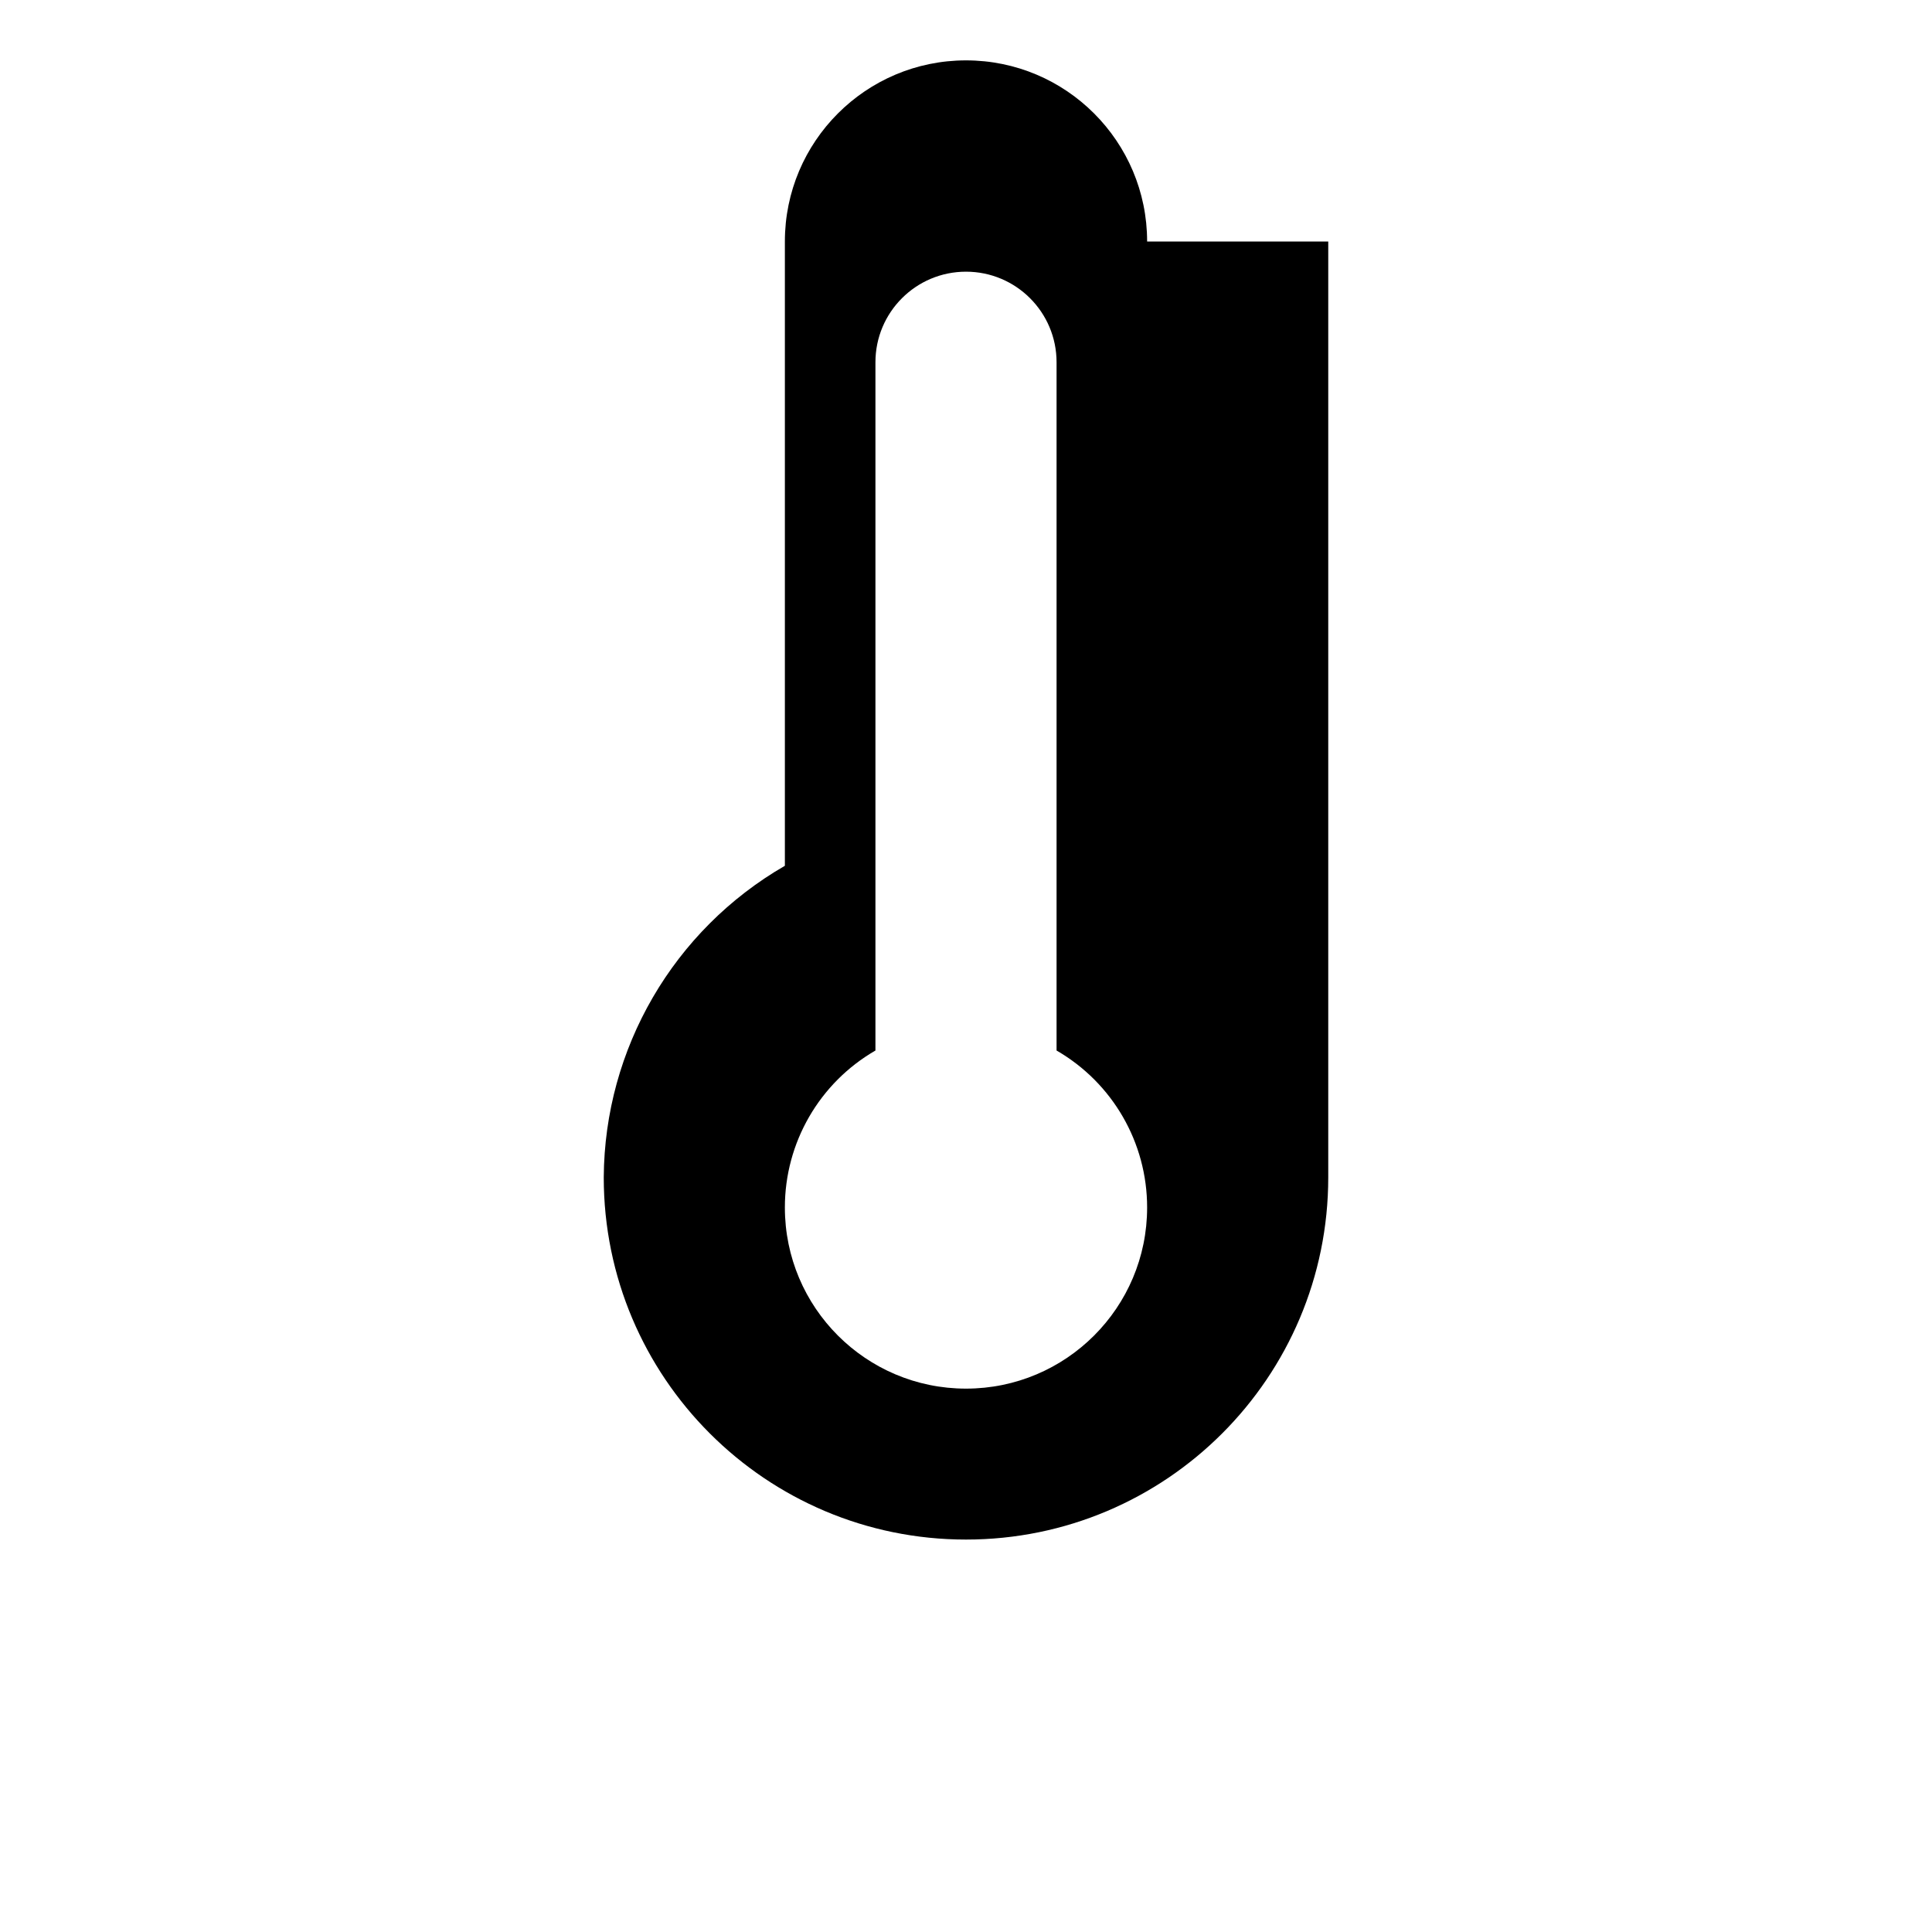
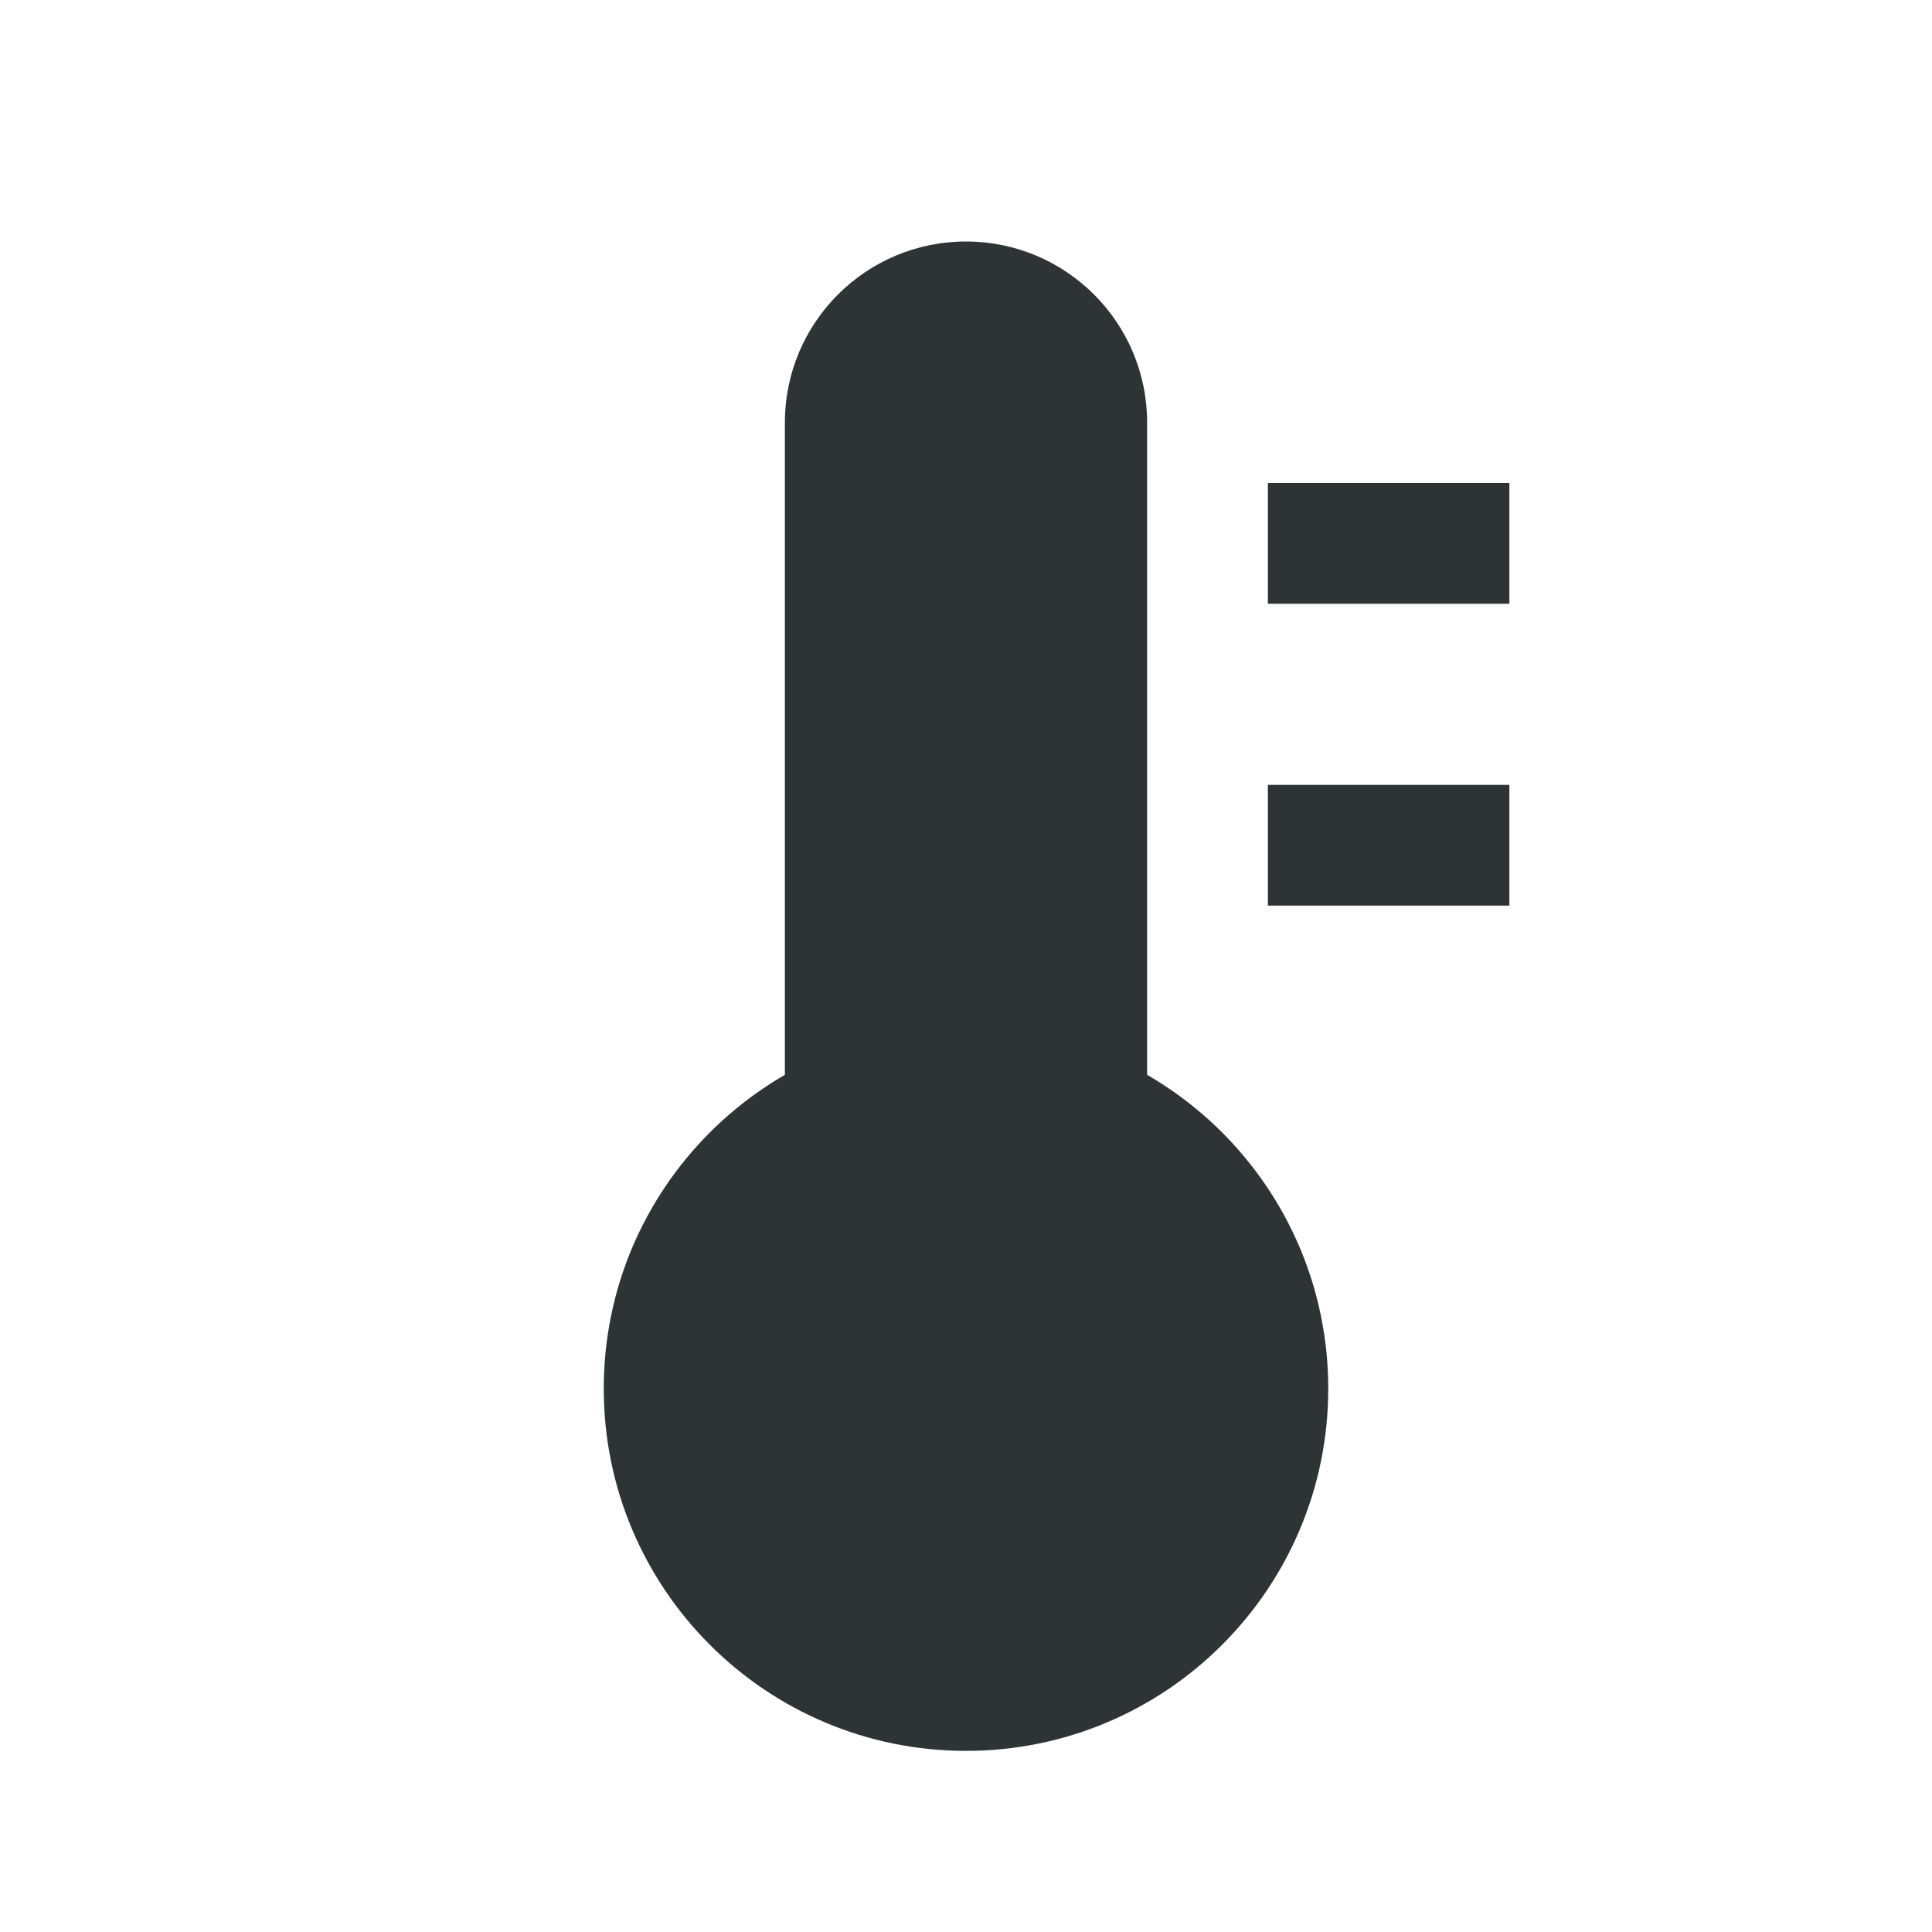
- <svg xmlns="http://www.w3.org/2000/svg" viewBox="0 0 16 16" width="16" height="16">
-   <path d="M9.5 2a1.5 1.5 0 0 0-3 0v5.17a3 3 0 0 0-1.5 2.58A3 3 0 1 0 11 9.75V2zM8 11.5a1.5 1.5 0 0 1-1.5-1.5 1.5 1.5 0 0 1 .75-1.3V3a.75.75 0 0 1 1.5 0v5.7a1.5 1.5 0 0 1 .75 1.3 1.5 1.5 0 0 1-1.5 1.5z" fill="currentColor" />
+ <svg xmlns="http://www.w3.org/2000/svg" width="16" height="16" viewBox="0 0 16 16">
+   <rect fill="#2e3436" x="6.5" y="2" width="3" height="9" rx="1.5" />
+   <circle fill="#2e3436" cx="8" cy="11.5" r="3" />
+   <rect fill="#2e3436" x="10.5" y="4" width="2" height="1" />
+   <rect fill="#2e3436" x="10.5" y="6.5" width="2" height="1" />
</svg>
